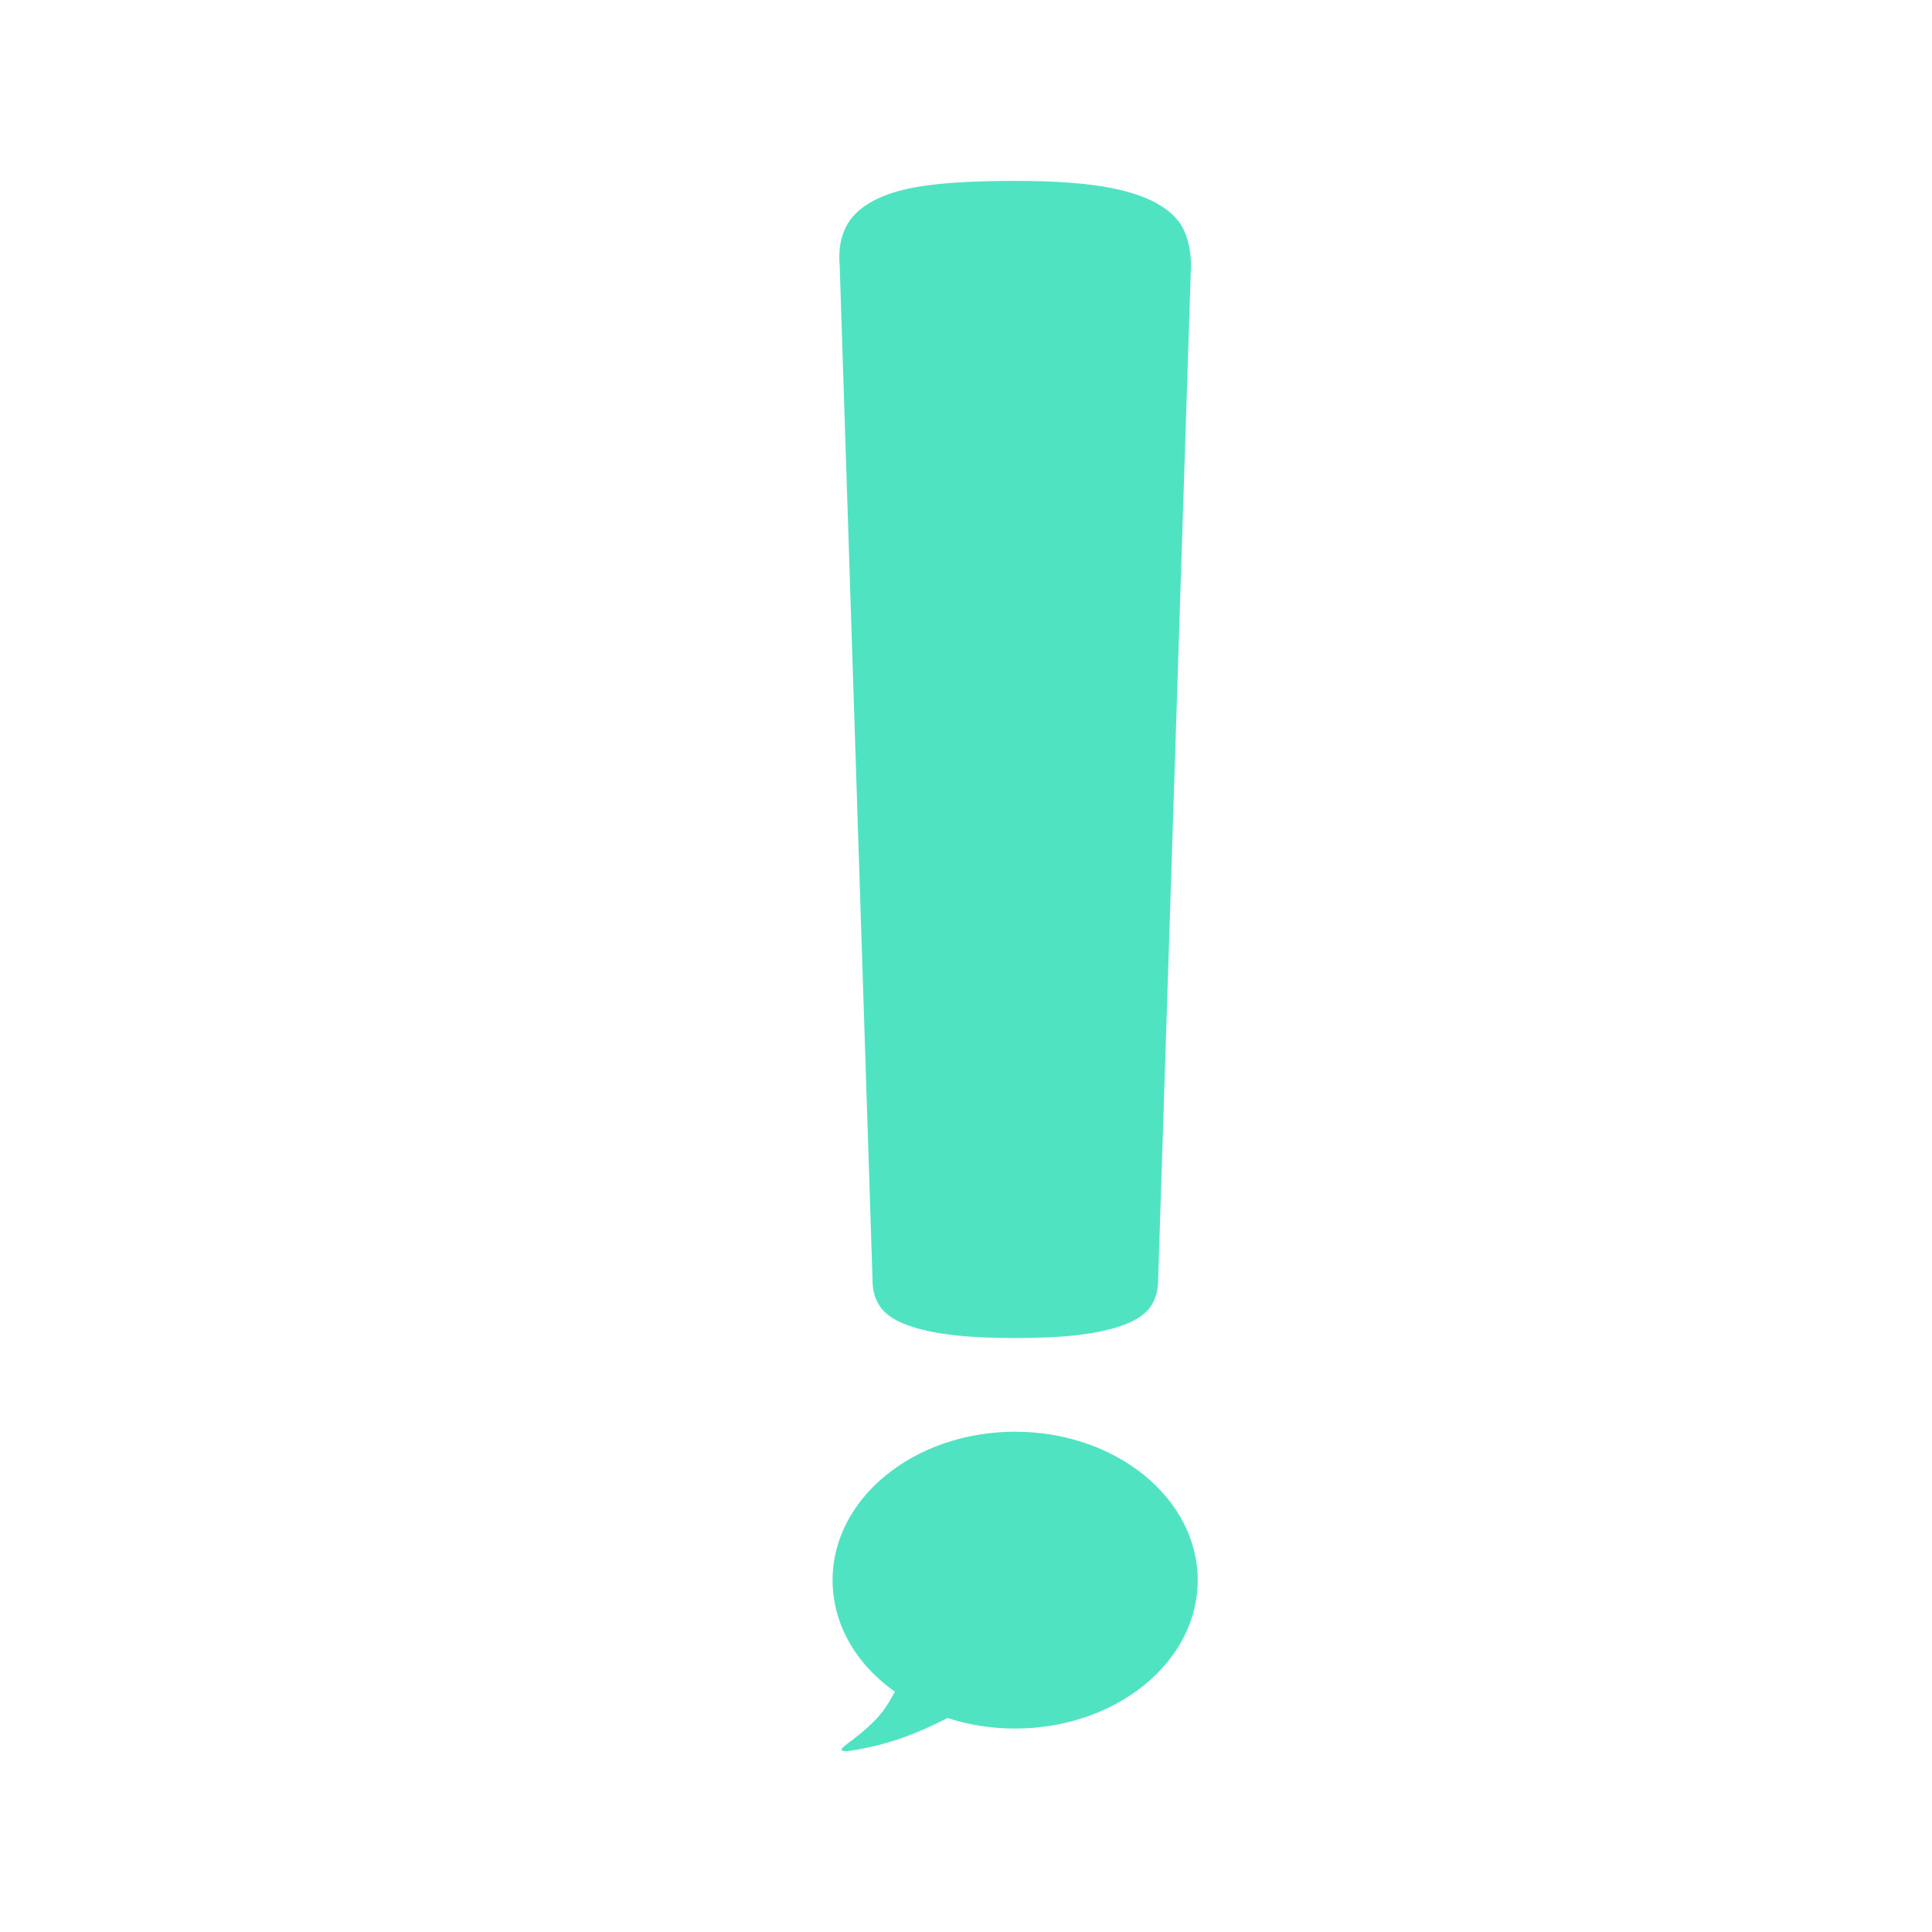
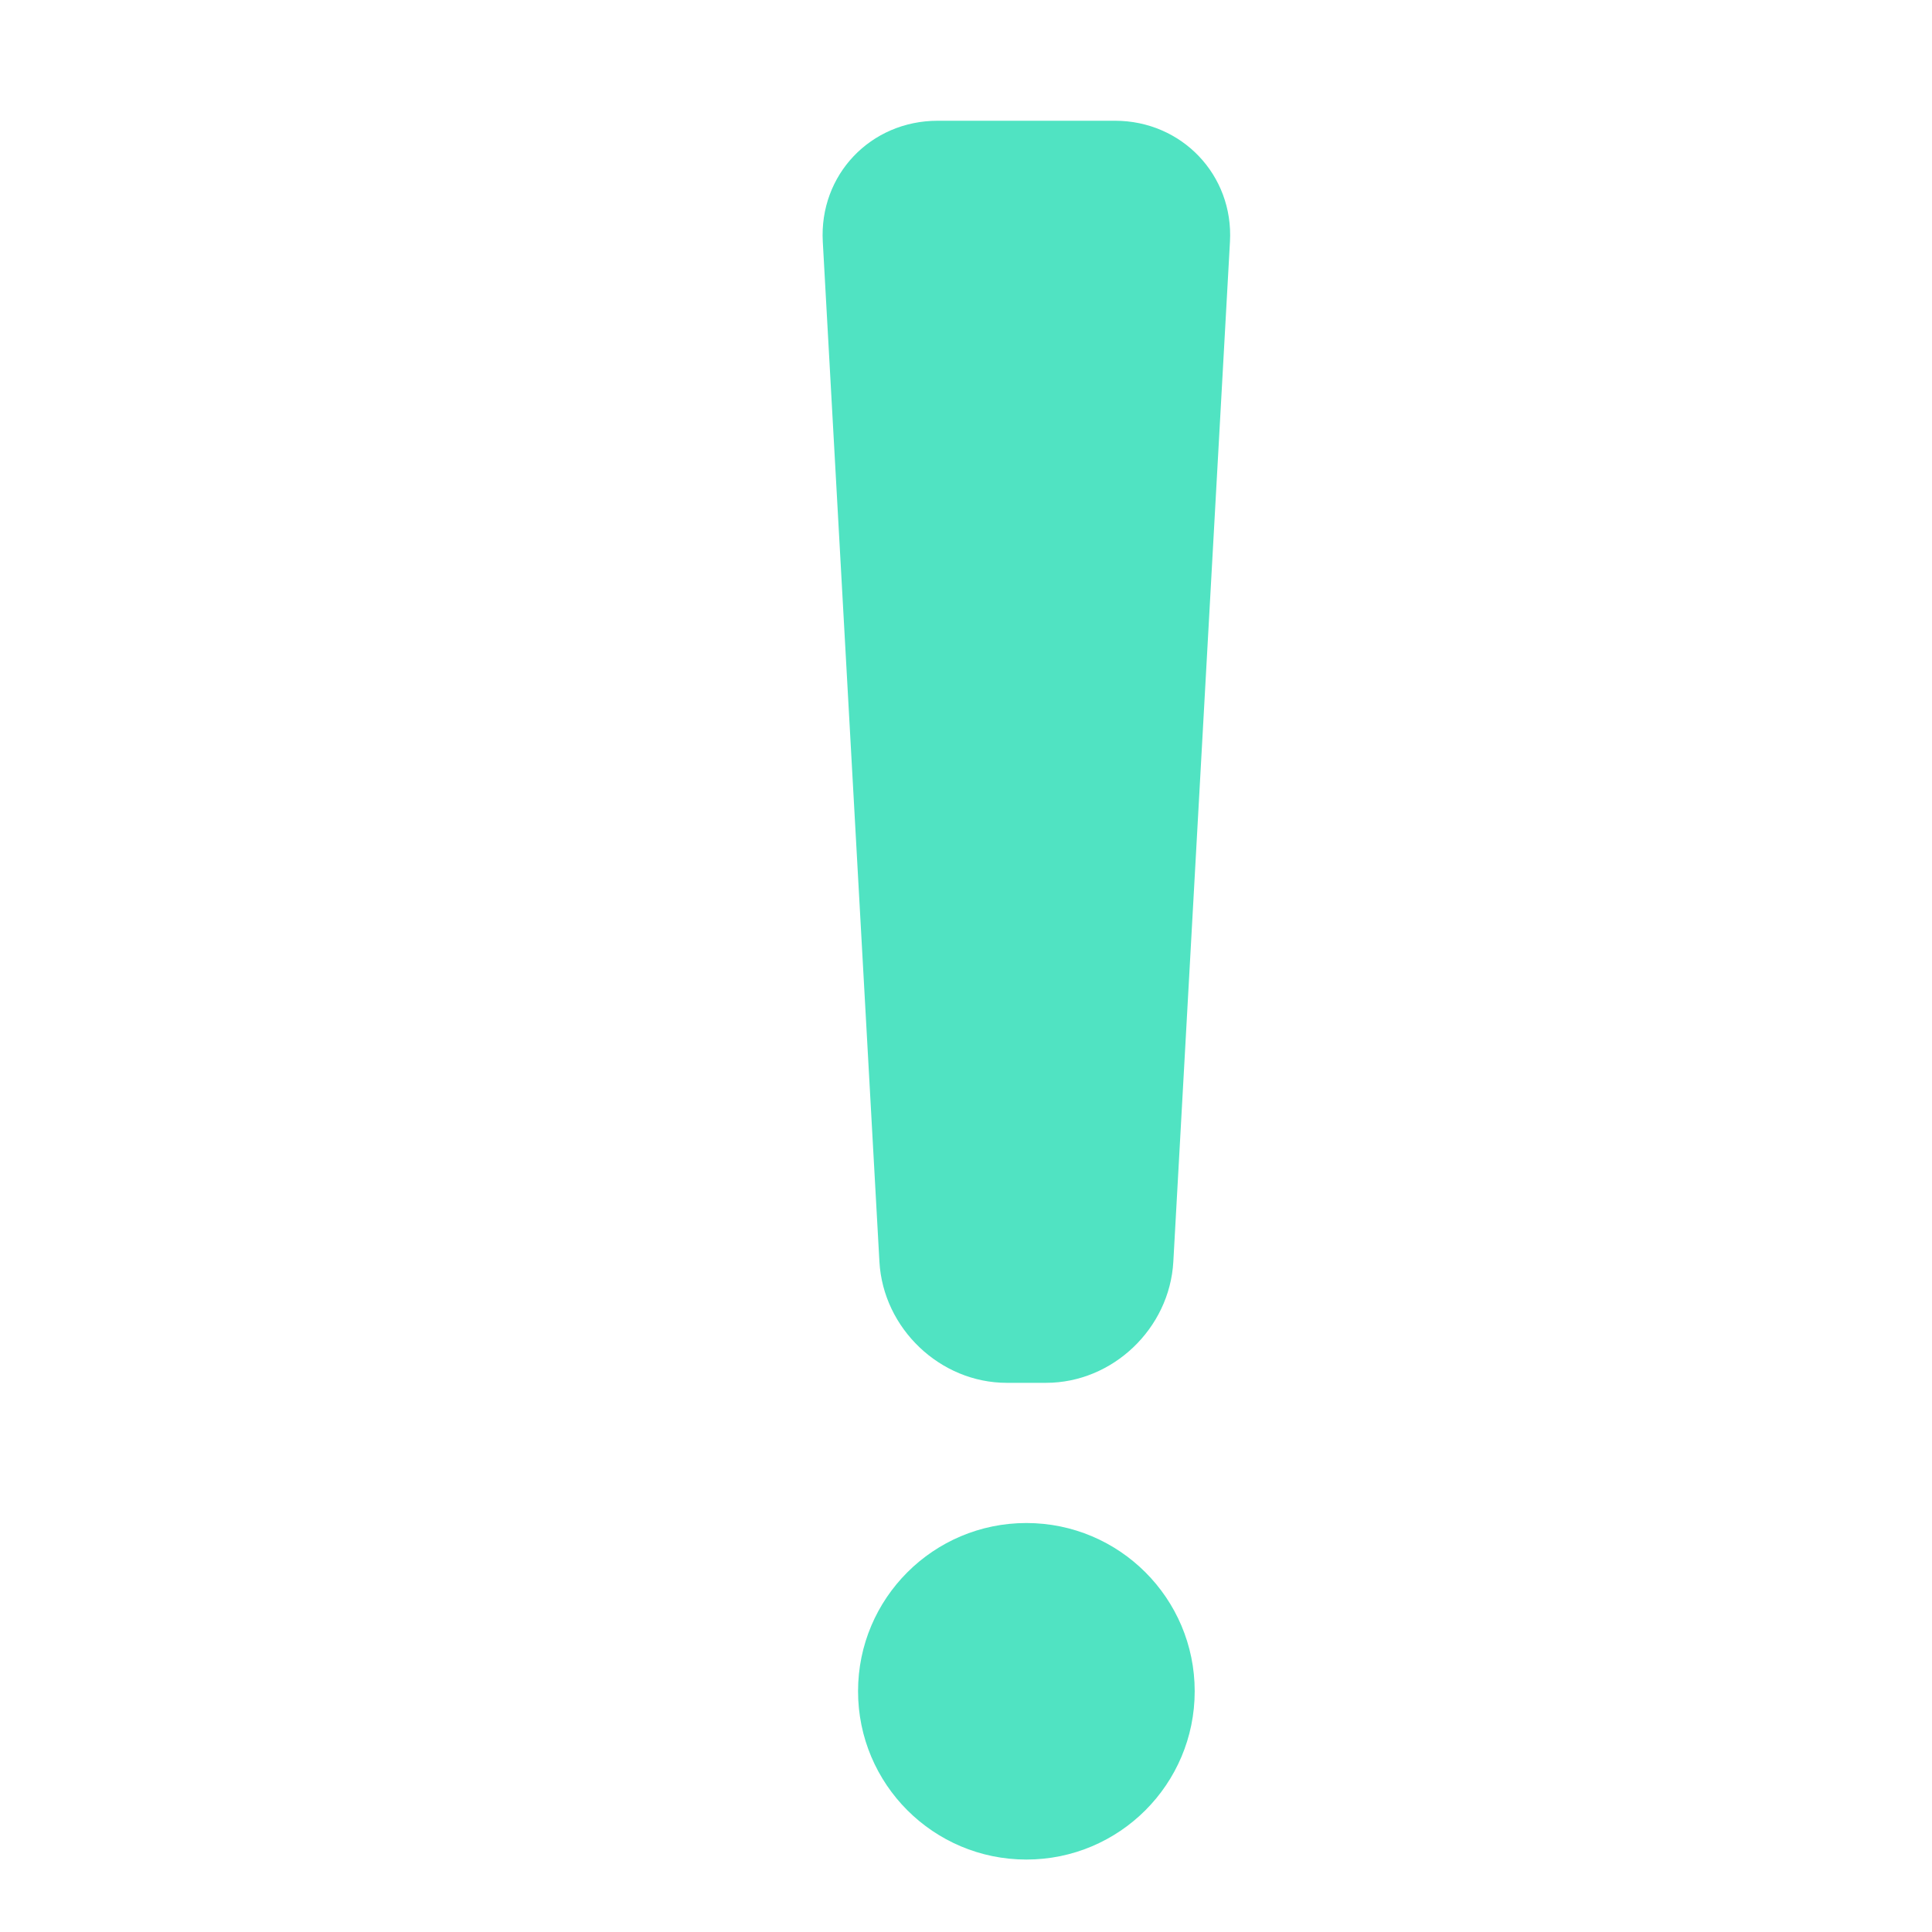
<svg xmlns="http://www.w3.org/2000/svg" width="16px" height="16px" viewBox="0 0 16 16" version="1.1">
  <defs />
  <g id="Page-1" stroke="none" stroke-width="1" fill="none" fill-rule="evenodd">
    <g id="important" fill="#50E3C2">
-       <path d="M9.591,10.602 C9.591,10.682 9.573,10.752 9.535,10.811 C9.498,10.871 9.431,10.921 9.335,10.961 C9.24,11.001 9.117,11.031 8.968,11.051 C8.819,11.071 8.632,11.081 8.408,11.081 C8.185,11.081 7.998,11.071 7.849,11.051 C7.7,11.031 7.577,11.001 7.481,10.961 C7.385,10.921 7.319,10.871 7.282,10.811 C7.244,10.752 7.226,10.682 7.226,10.602 L6.954,2.2 C6.943,2.081 6.959,1.976 7.002,1.887 C7.044,1.797 7.122,1.722 7.234,1.662 C7.346,1.602 7.495,1.56 7.681,1.535 C7.867,1.51 8.11,1.498 8.408,1.498 C8.696,1.498 8.933,1.513 9.12,1.542 C9.306,1.572 9.455,1.617 9.567,1.677 C9.679,1.737 9.756,1.809 9.799,1.894 C9.841,1.979 9.863,2.081 9.863,2.201 L9.591,10.602 L9.591,10.602 Z M9.919,13.087 C9.919,13.766 9.241,14.315 8.407,14.315 C8.209,14.315 8.021,14.285 7.847,14.228 C7.604,14.352 7.389,14.437 7.1,14.49 C7.014,14.506 6.979,14.505 6.972,14.495 C6.963,14.483 6.992,14.46 7.017,14.441 C7.296,14.237 7.343,14.13 7.411,14.01 C7.094,13.786 6.895,13.455 6.895,13.086 C6.895,12.407 7.571,11.857 8.407,11.857 C9.241,11.857 9.919,12.407 9.919,13.087 L9.919,13.087 L9.919,13.087 Z" id="important-tab-dark" />
+       <path d="M7.766,1 C7.209,1 6.783,1.449 6.814,2.002 L7.283,10.449 C7.314,11.003 7.787,11.452 8.337,11.452 L8.663,11.452 C9.214,11.452 9.686,11.003 9.717,10.449 L10.186,2.002 C10.217,1.449 9.786,1 9.234,1 L7.766,1 Z M8.5,15.4 C9.27,15.4 9.894,14.776 9.894,14.006 C9.894,13.237 9.27,12.613 8.5,12.613 C7.73,12.613 7.106,13.237 7.106,14.006 C7.106,14.776 7.73,15.4 8.5,15.4 Z" id="Path-321" />
    </g>
  </g>
</svg>
